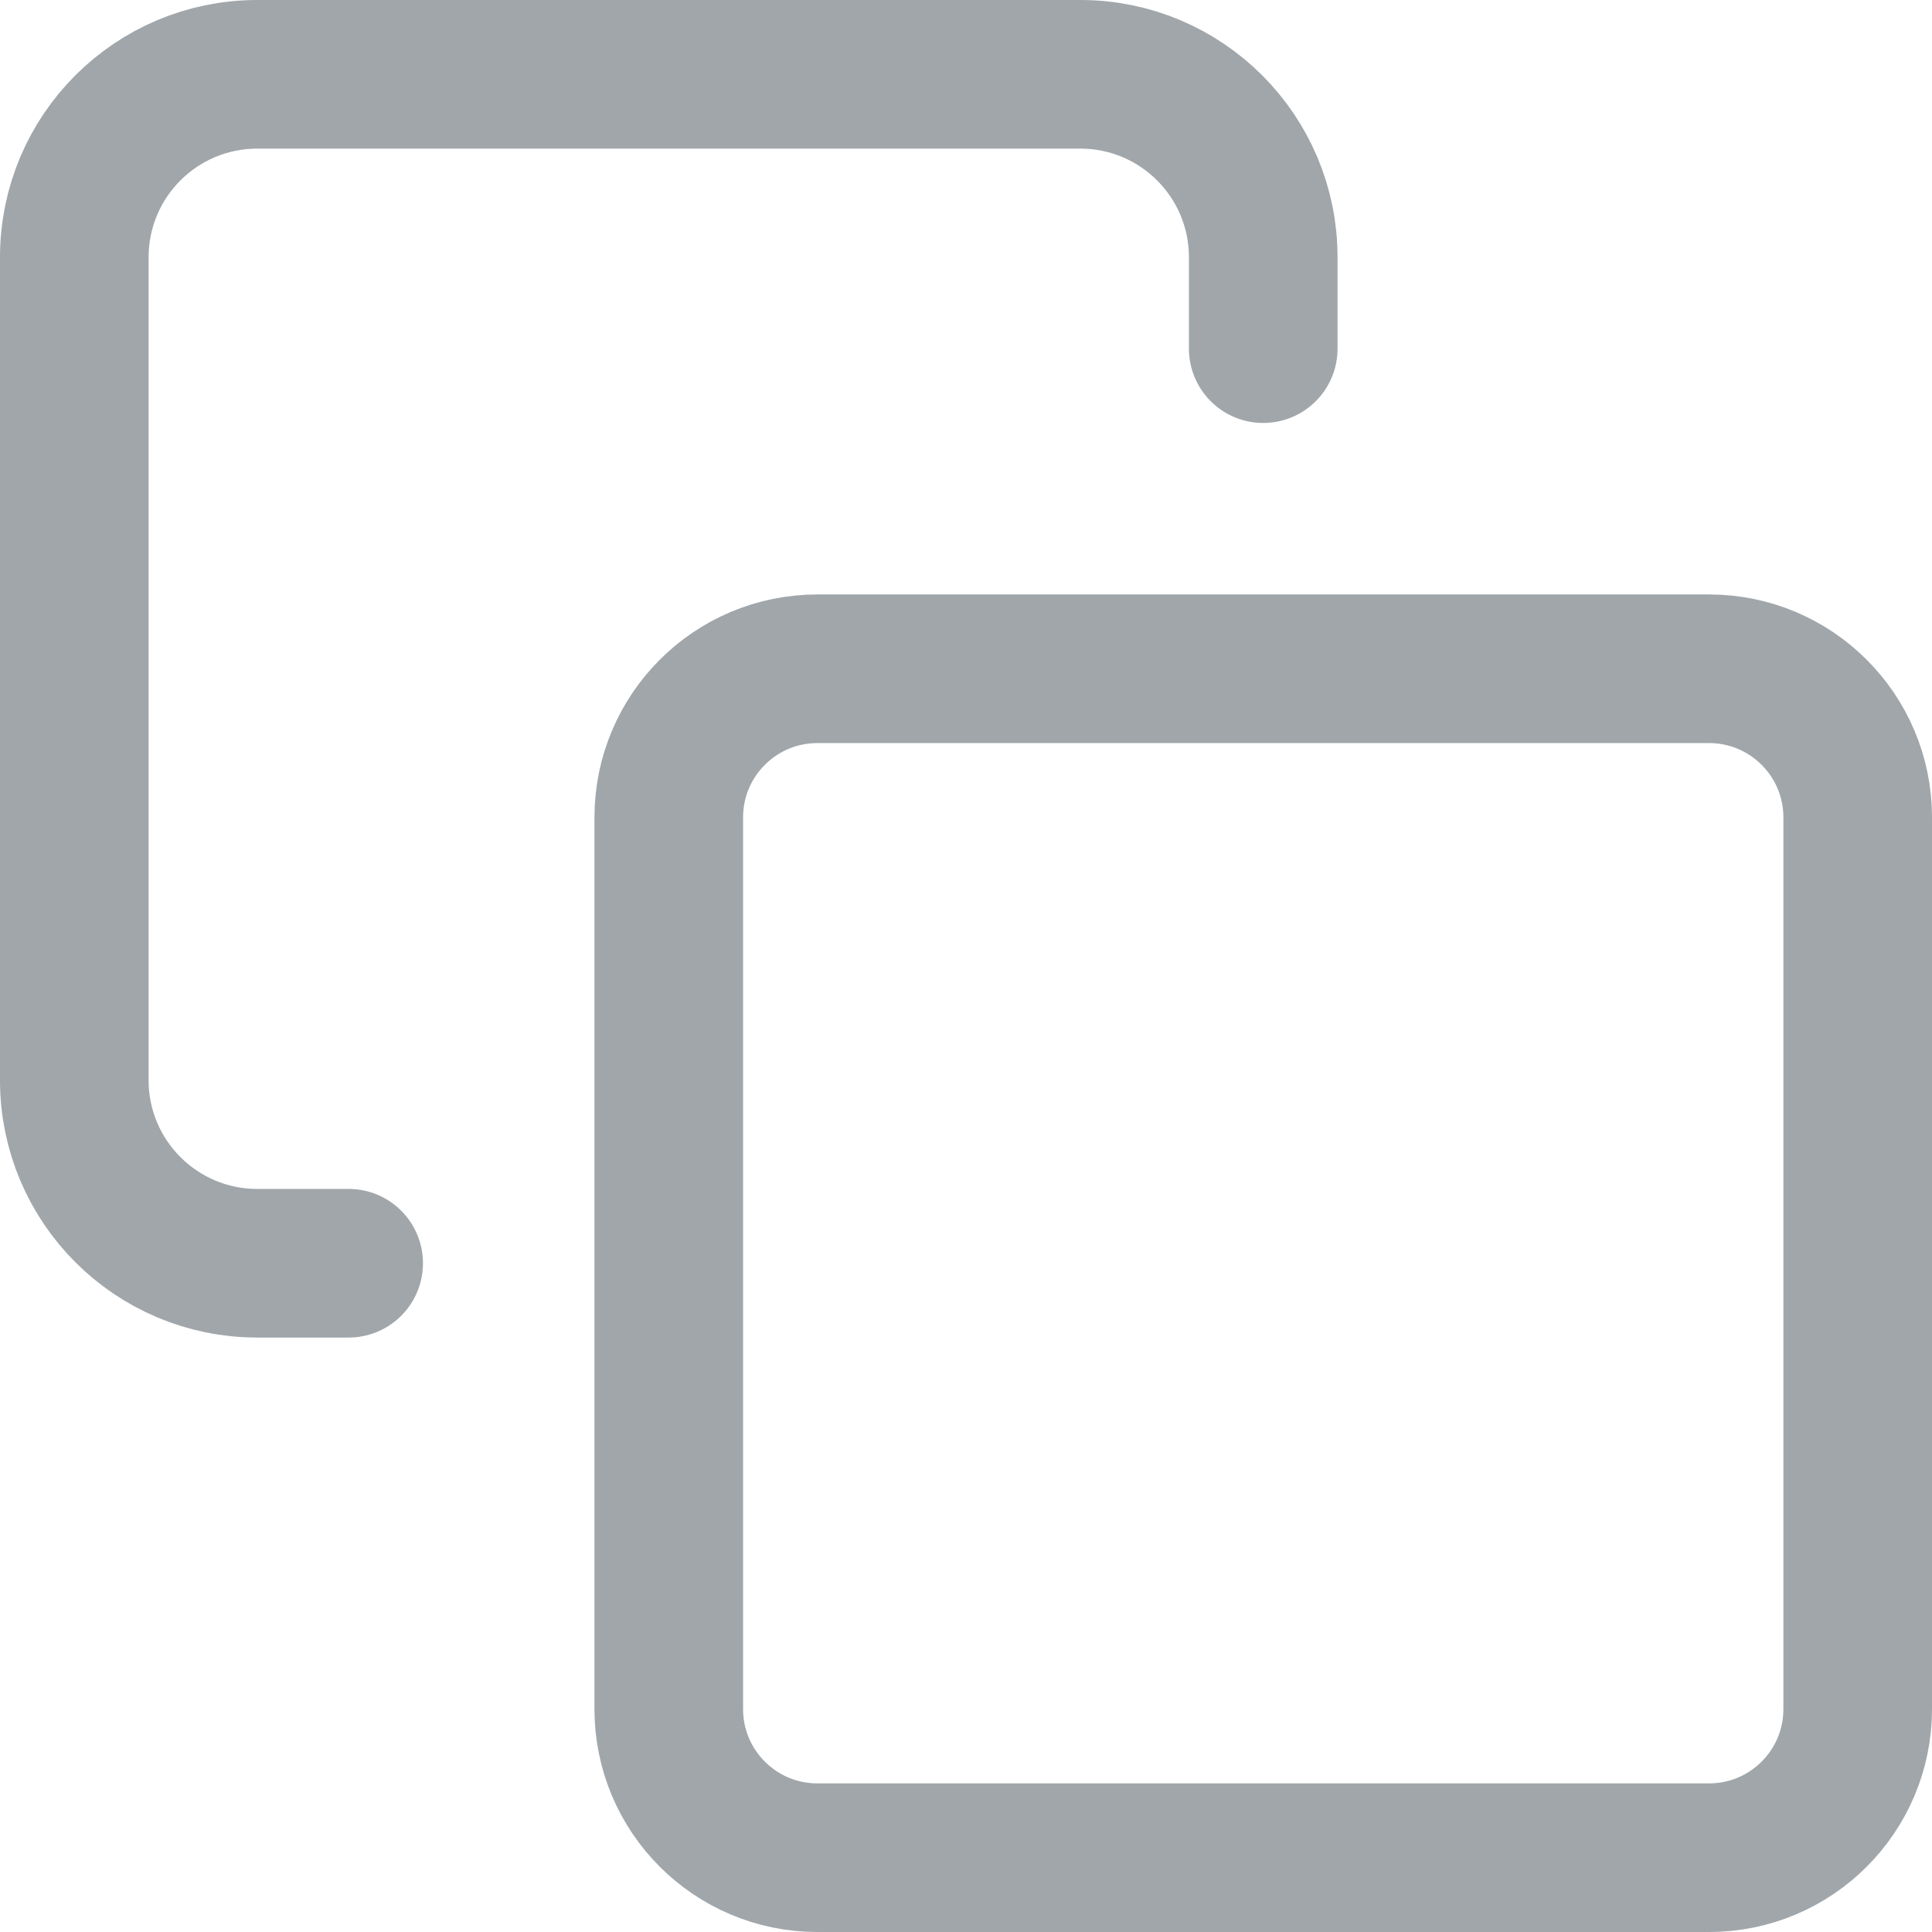
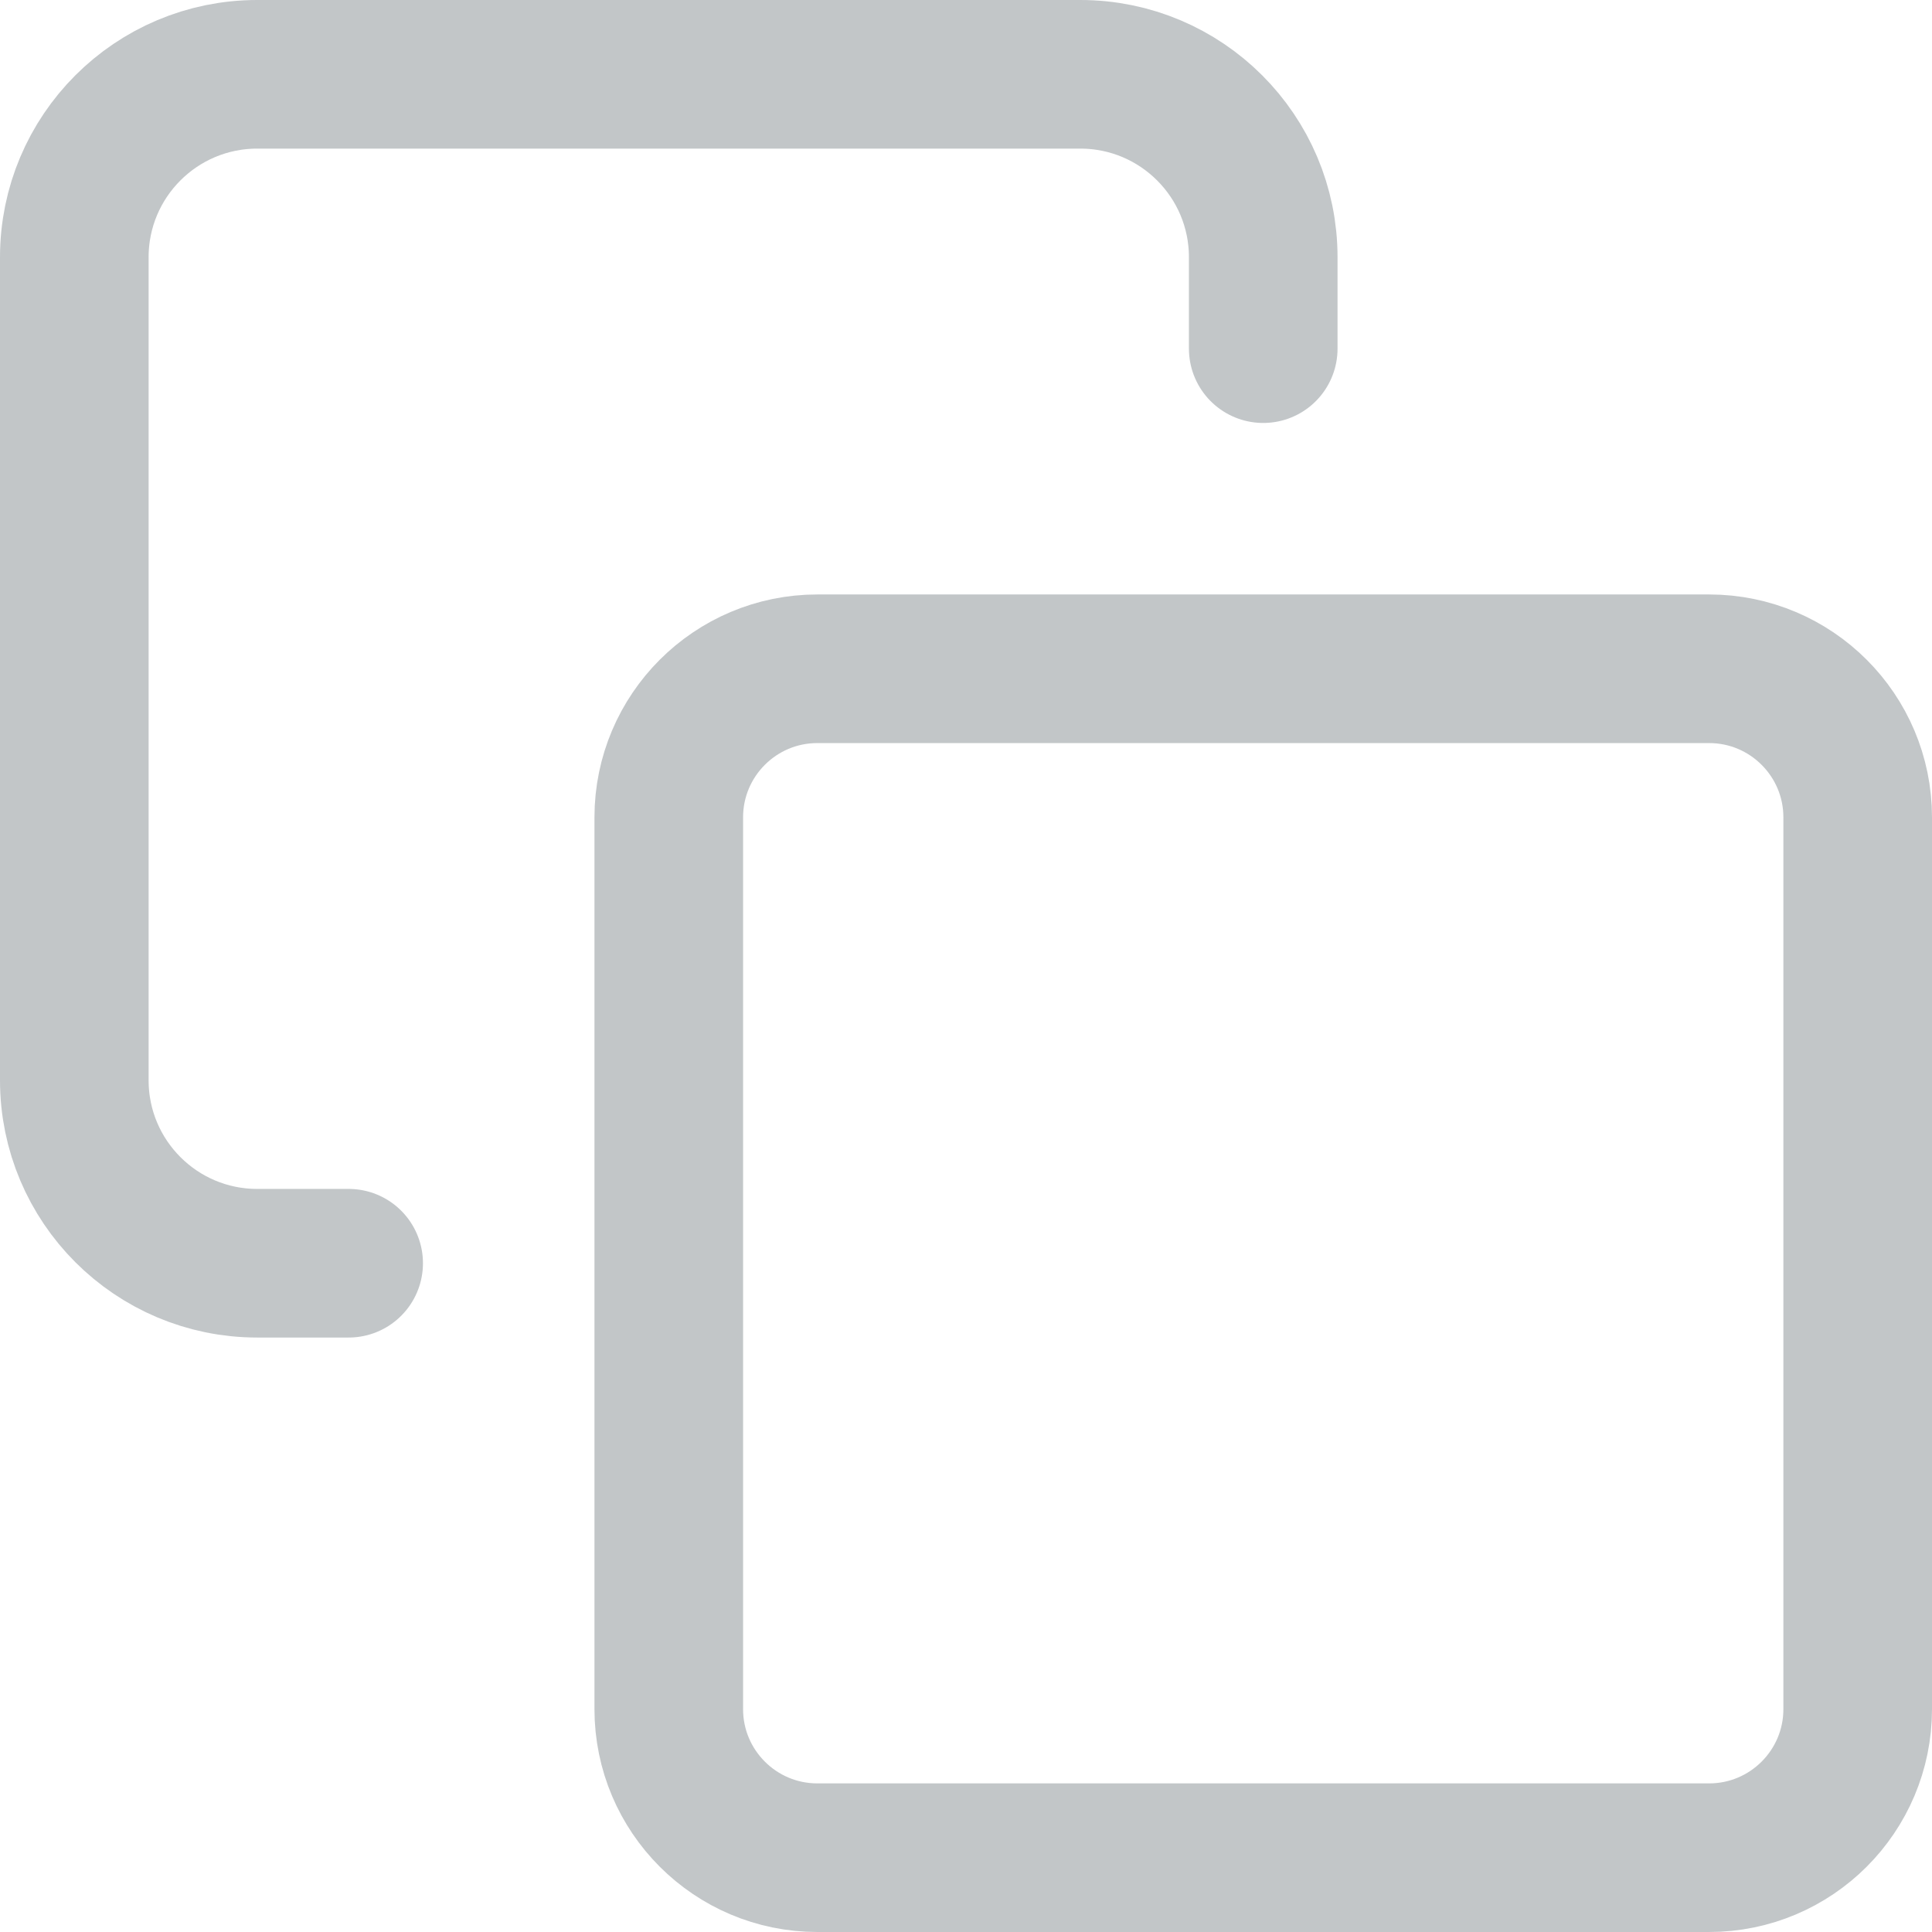
<svg xmlns="http://www.w3.org/2000/svg" width="13px" height="13px" viewBox="0 0 13 13" version="1.1">
  <g id="✅--Done" stroke="none" stroke-width="1" fill="none" fill-rule="evenodd" opacity="0.6" stroke-linecap="round" stroke-linejoin="round">
-     <g id="02-01-dashboard" transform="translate(-1269, -1032)" stroke="#606A71">
+     <g id="02-01-dashboard" transform="translate(-1269, -1032)" stroke="#99A0A4">
      <g id="Group-20" transform="translate(828, 704)">
        <g id="Group-29" transform="translate(441, 322)">
          <g id="Group-19" transform="translate(0, 6)">
            <rect id="Rectangle" x="4.5" y="4.5" width="8" height="8" rx="1" />
            <path d="M2.346,8.5 L1.731,8.5 C1.051,8.5 0.5,7.949 0.5,7.269 L0.5,1.731 C0.5,1.051 1.051,0.5 1.731,0.5 L7.269,0.5 C7.949,0.5 8.5,1.051 8.5,1.731 L8.5,2.346" id="Path" />
          </g>
        </g>
      </g>
    </g>
  </g>
</svg>
